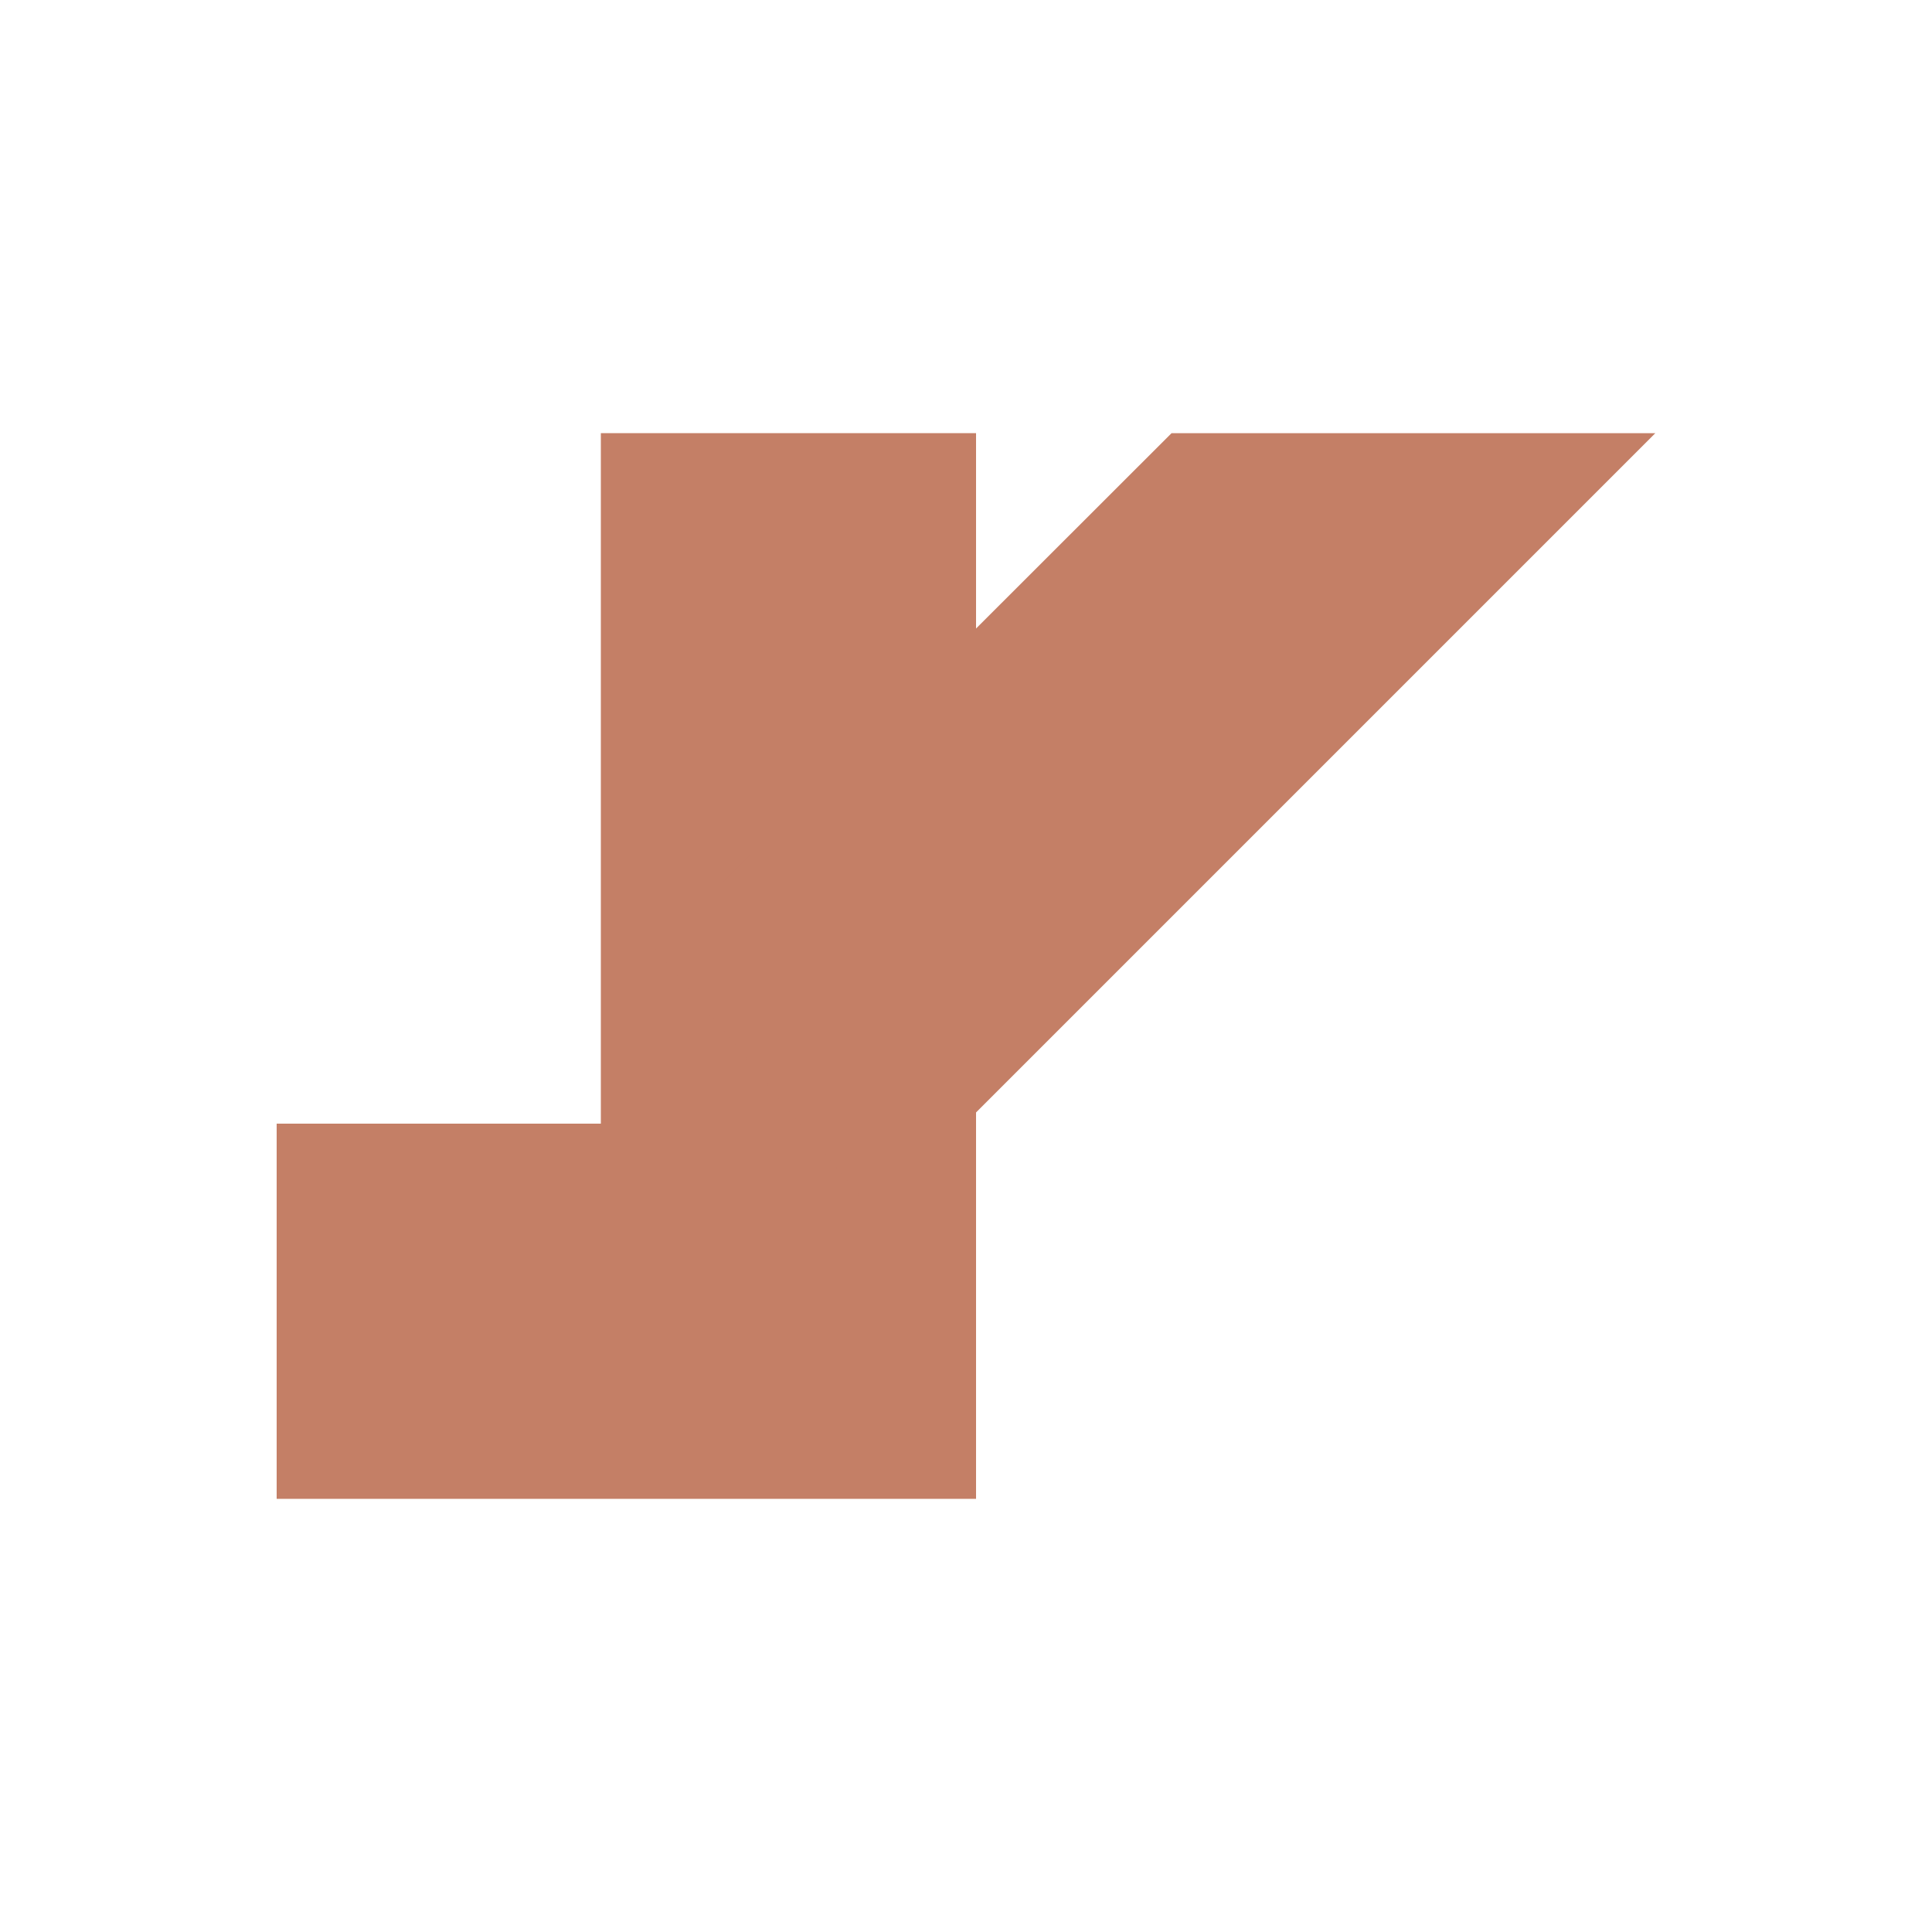
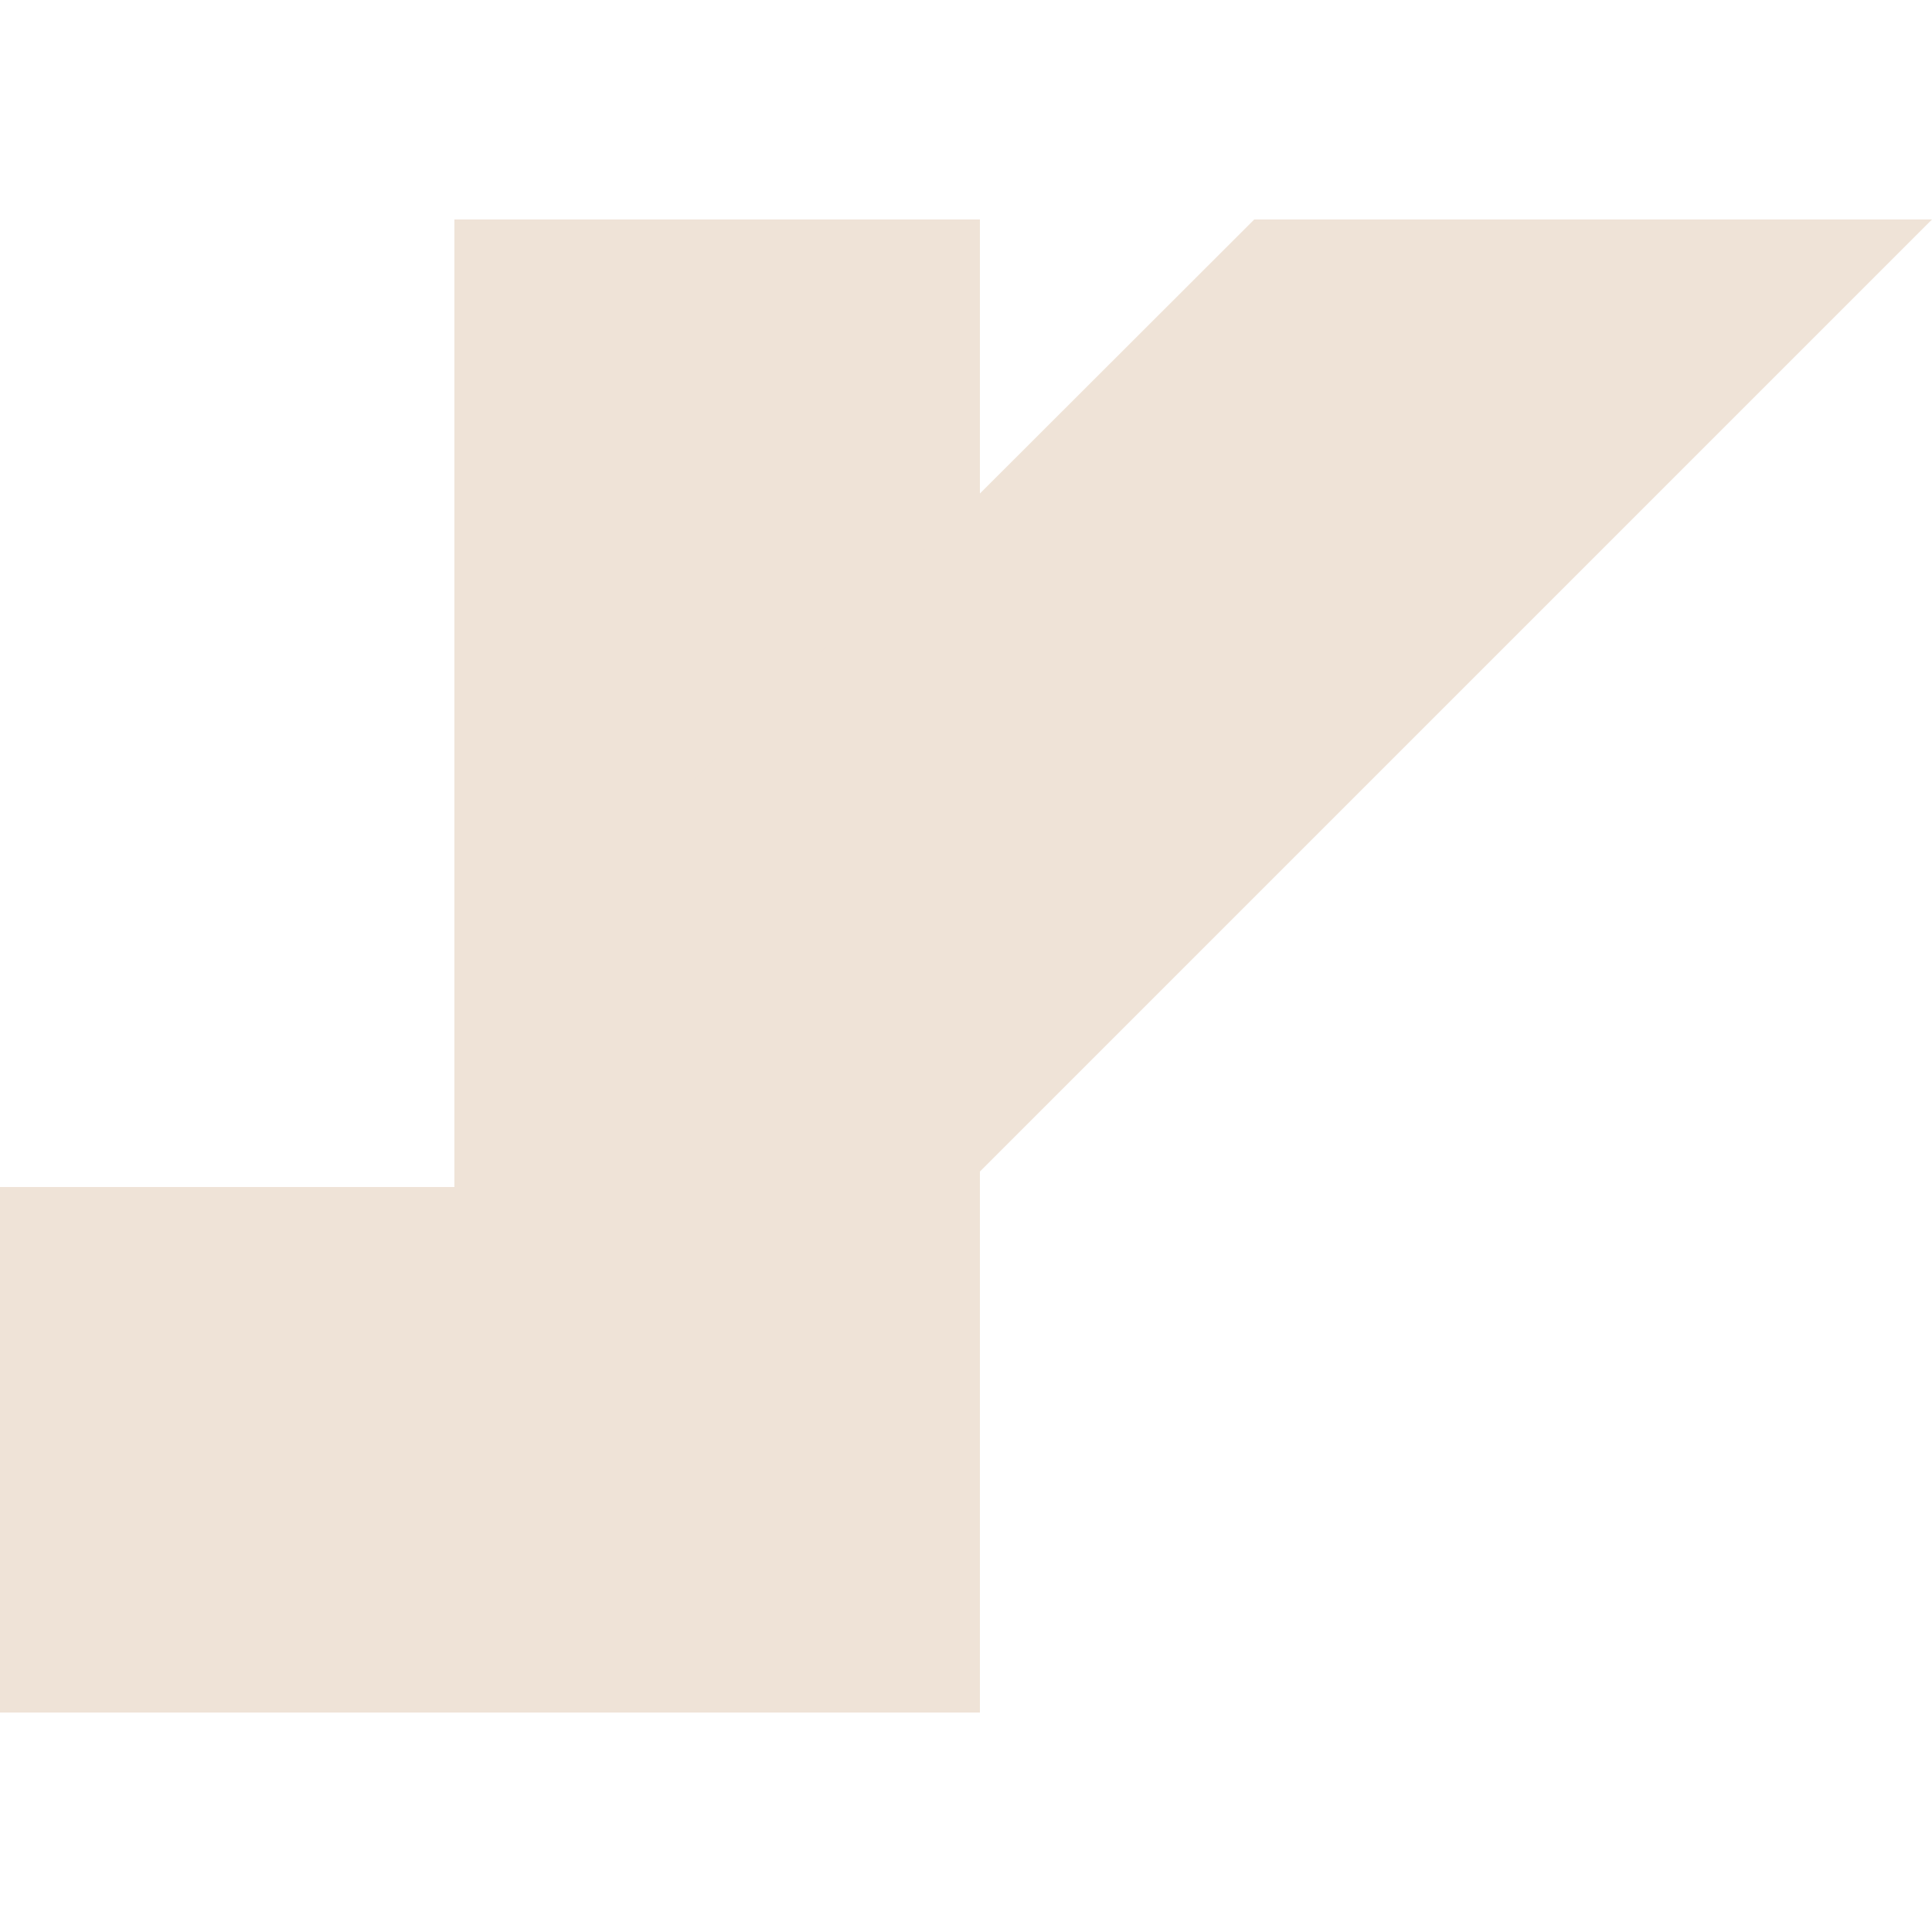
<svg xmlns="http://www.w3.org/2000/svg" version="1.1" id="Layer_1" x="0px" y="0px" viewBox="0 0 500 500" style="enable-background:new 0 0 500 500;" xml:space="preserve">
  <style type="text/css">
- 	.st0{fill:#C47F66;}
+ 	.st0{fill:#EFE3D7;}
</style>
  <g>
-     <polygon class="st0" points="252.6,387.9 71.6,387.9 71.6,290.8 155.5,290.8 155.5,112.1 252.6,112.1  " />
-     <polygon class="st0" points="226.3,314.2 169.7,245.5 303.2,112.1 428.4,112.1  " />
+     <polygon class="st0" points="253.6,443.2 0,443.2 0,307.2 117.6,307.2 117.6,56.8 253.6,56.8  " />
+     <polygon class="st0" points="216.8,340 137.5,243.7 324.6,56.8 500,56.8  " />
  </g>
</svg>
